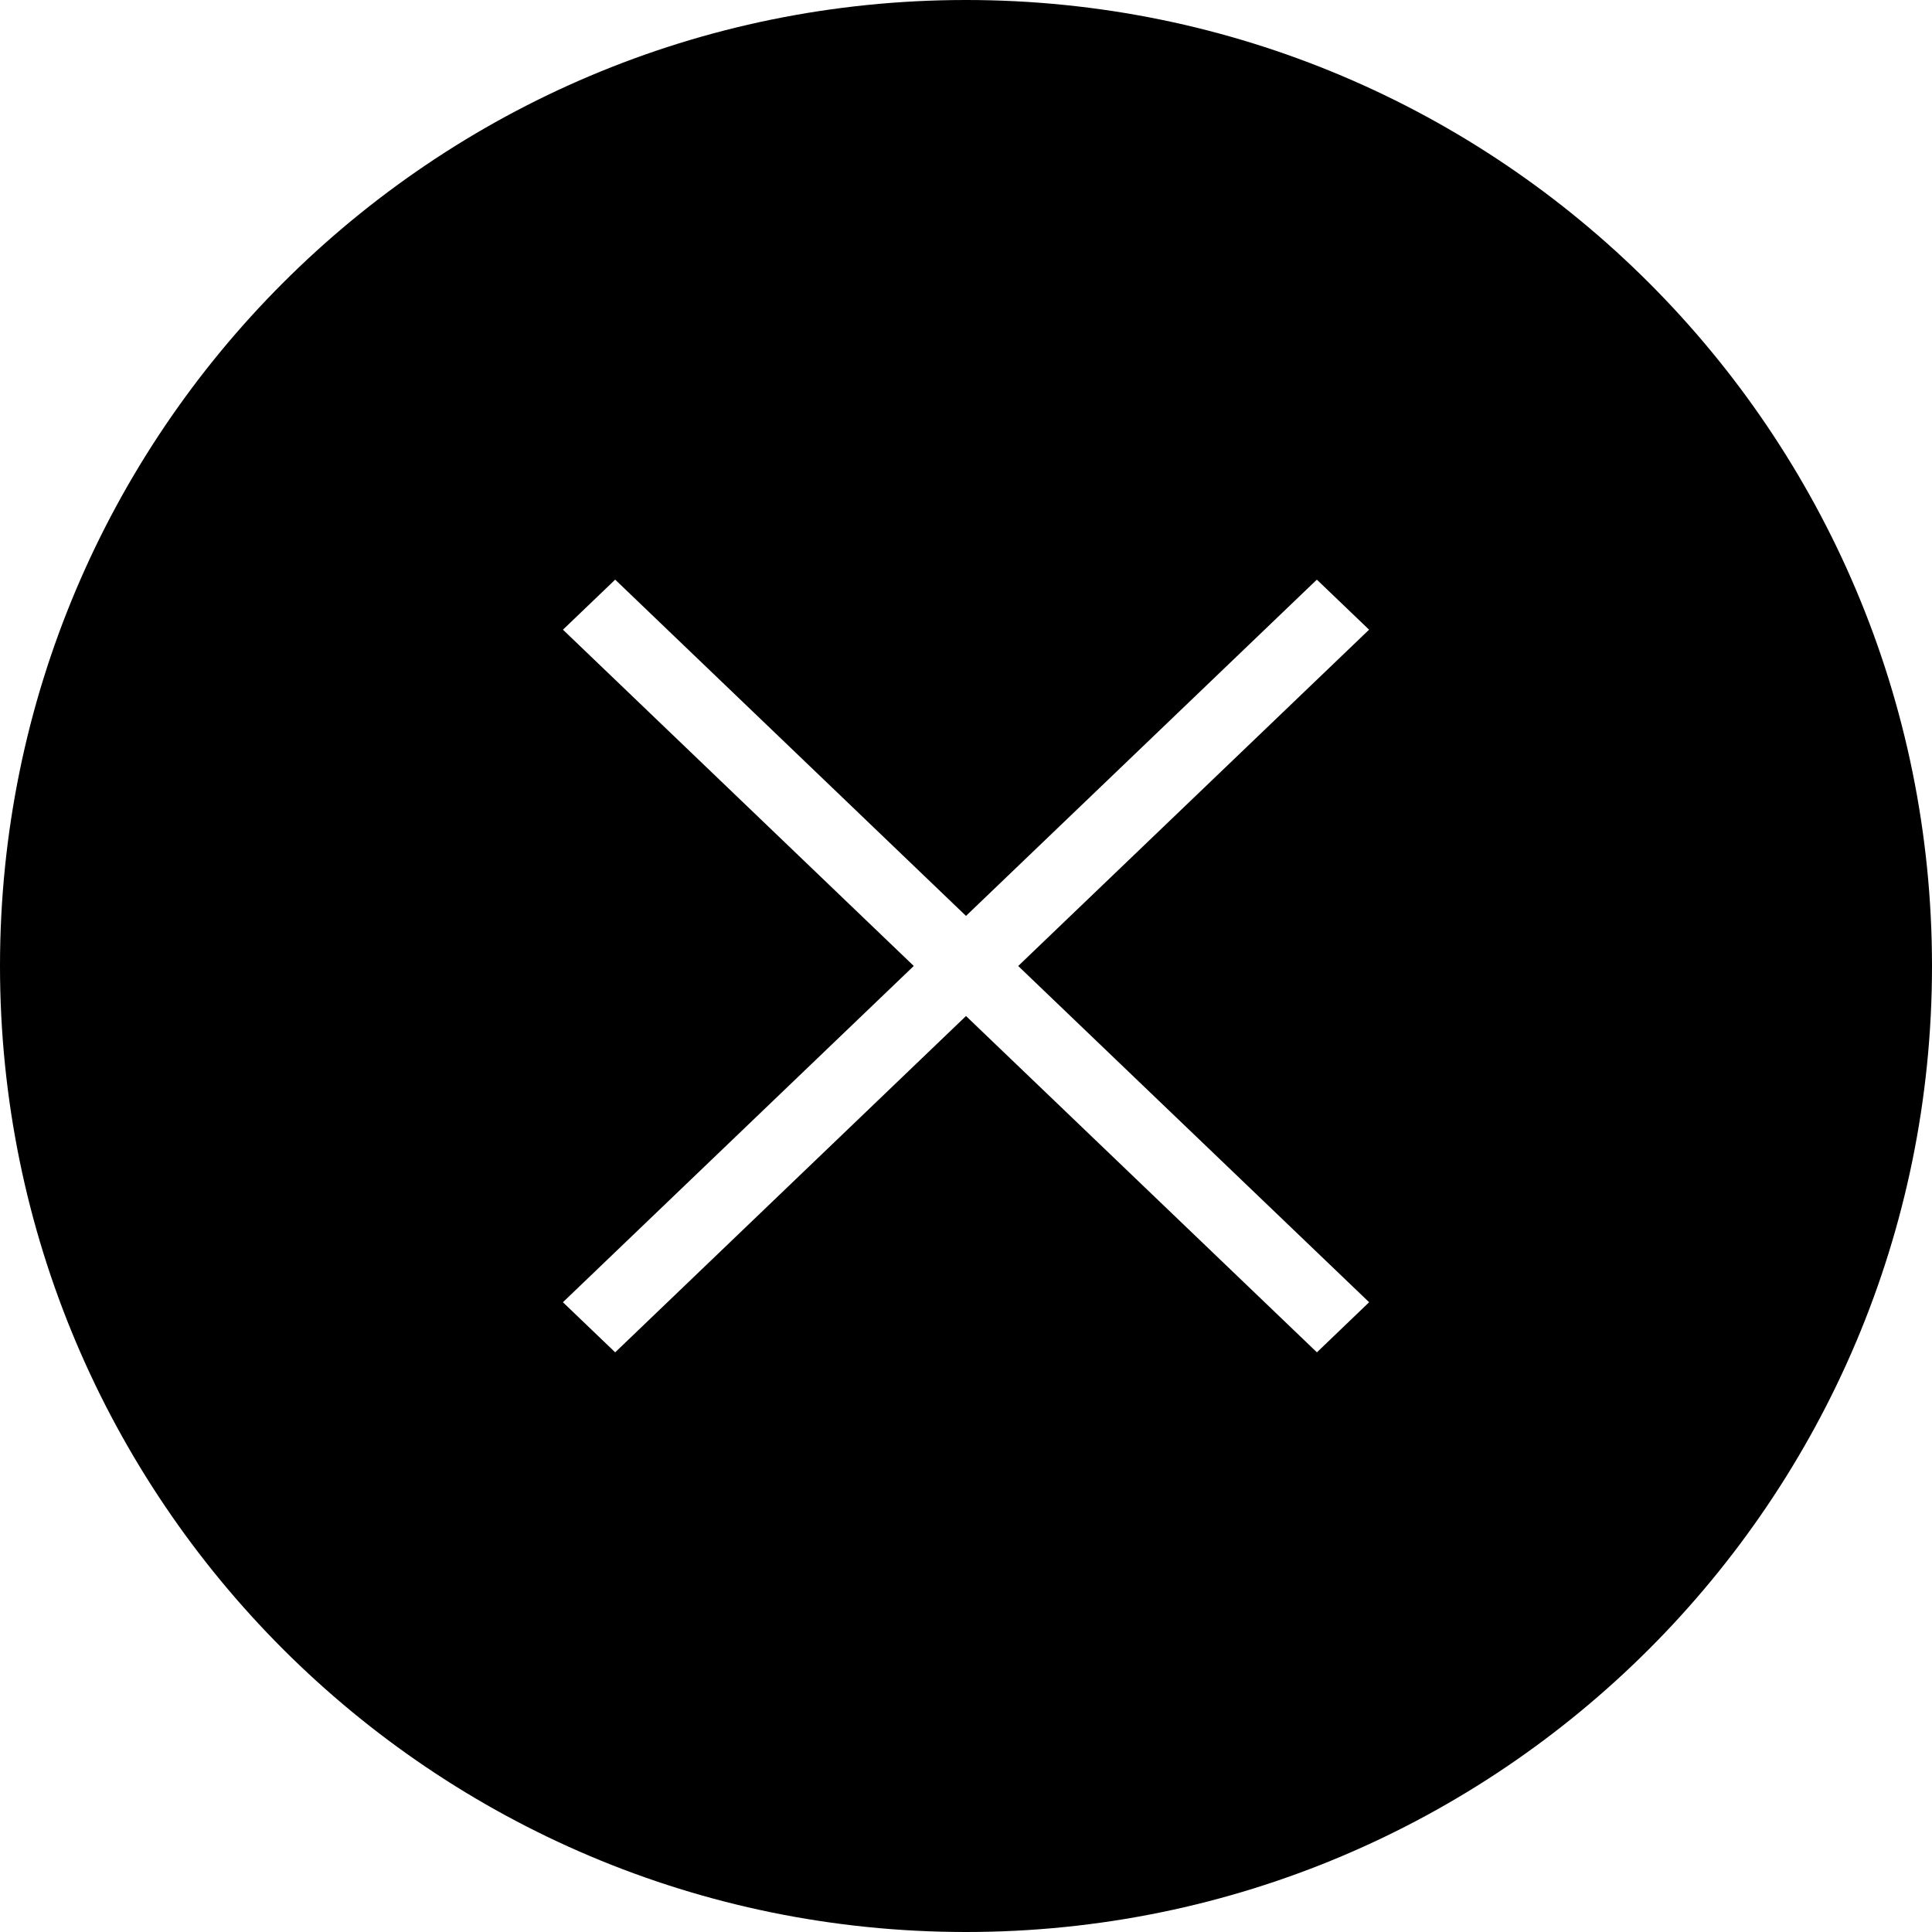
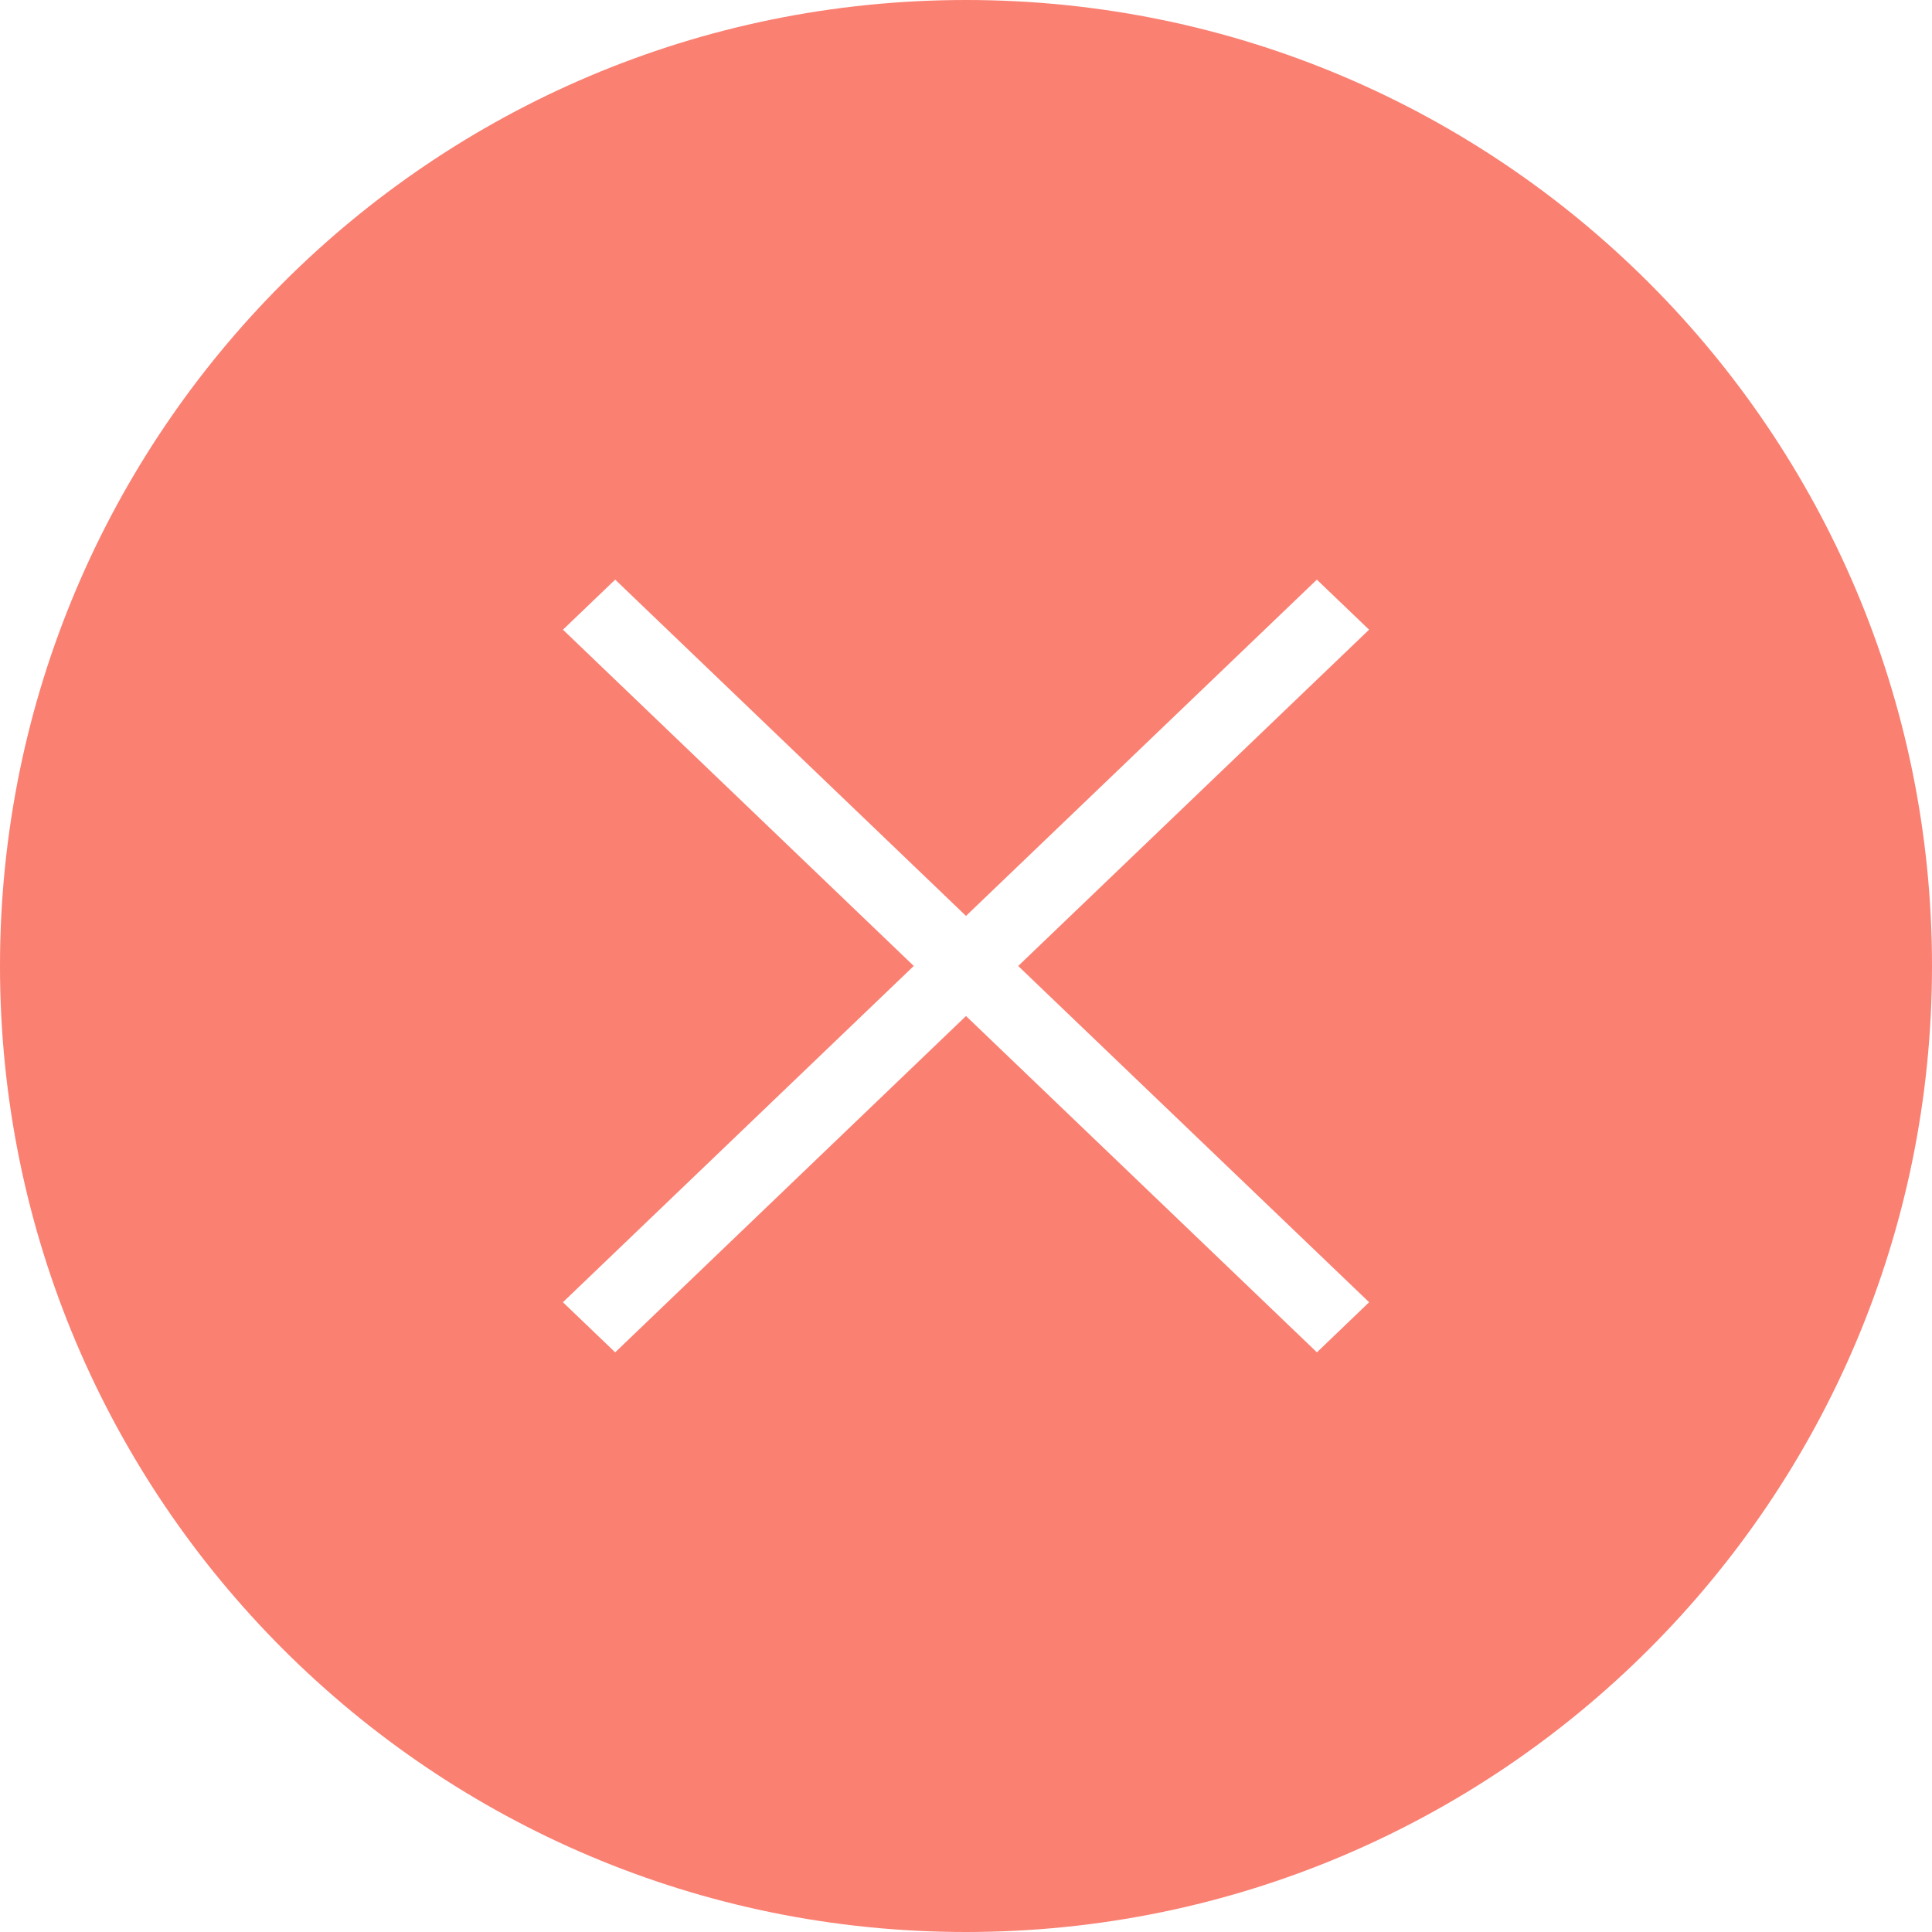
<svg xmlns="http://www.w3.org/2000/svg" width="55" height="55" viewBox="0 0 55 55">
-   <path fill="black" d="M27.5 0C12.312 0 0 12.312 0 27.5S12.312 55 27.5 55 55 42.688 55 27.5 42.688 0 27.5 0zm11.476 37.072l-1.486 1.426-9.99-9.574-9.987 9.574-1.488-1.426 9.988-9.573-9.987-9.573 1.487-1.425 9.987 9.573 9.988-9.573 1.487 1.425-9.989 9.574 9.99 9.572z" />
+   <path fill="#FA8072" d="M27.5 0C12.312 0 0 12.312 0 27.5S12.312 55 27.5 55 55 42.688 55 27.5 42.688 0 27.5 0zm11.476 37.072l-1.486 1.426-9.99-9.574-9.987 9.574-1.488-1.426 9.988-9.573-9.987-9.573 1.487-1.425 9.987 9.573 9.988-9.573 1.487 1.425-9.989 9.574 9.99 9.572z" />
</svg>
